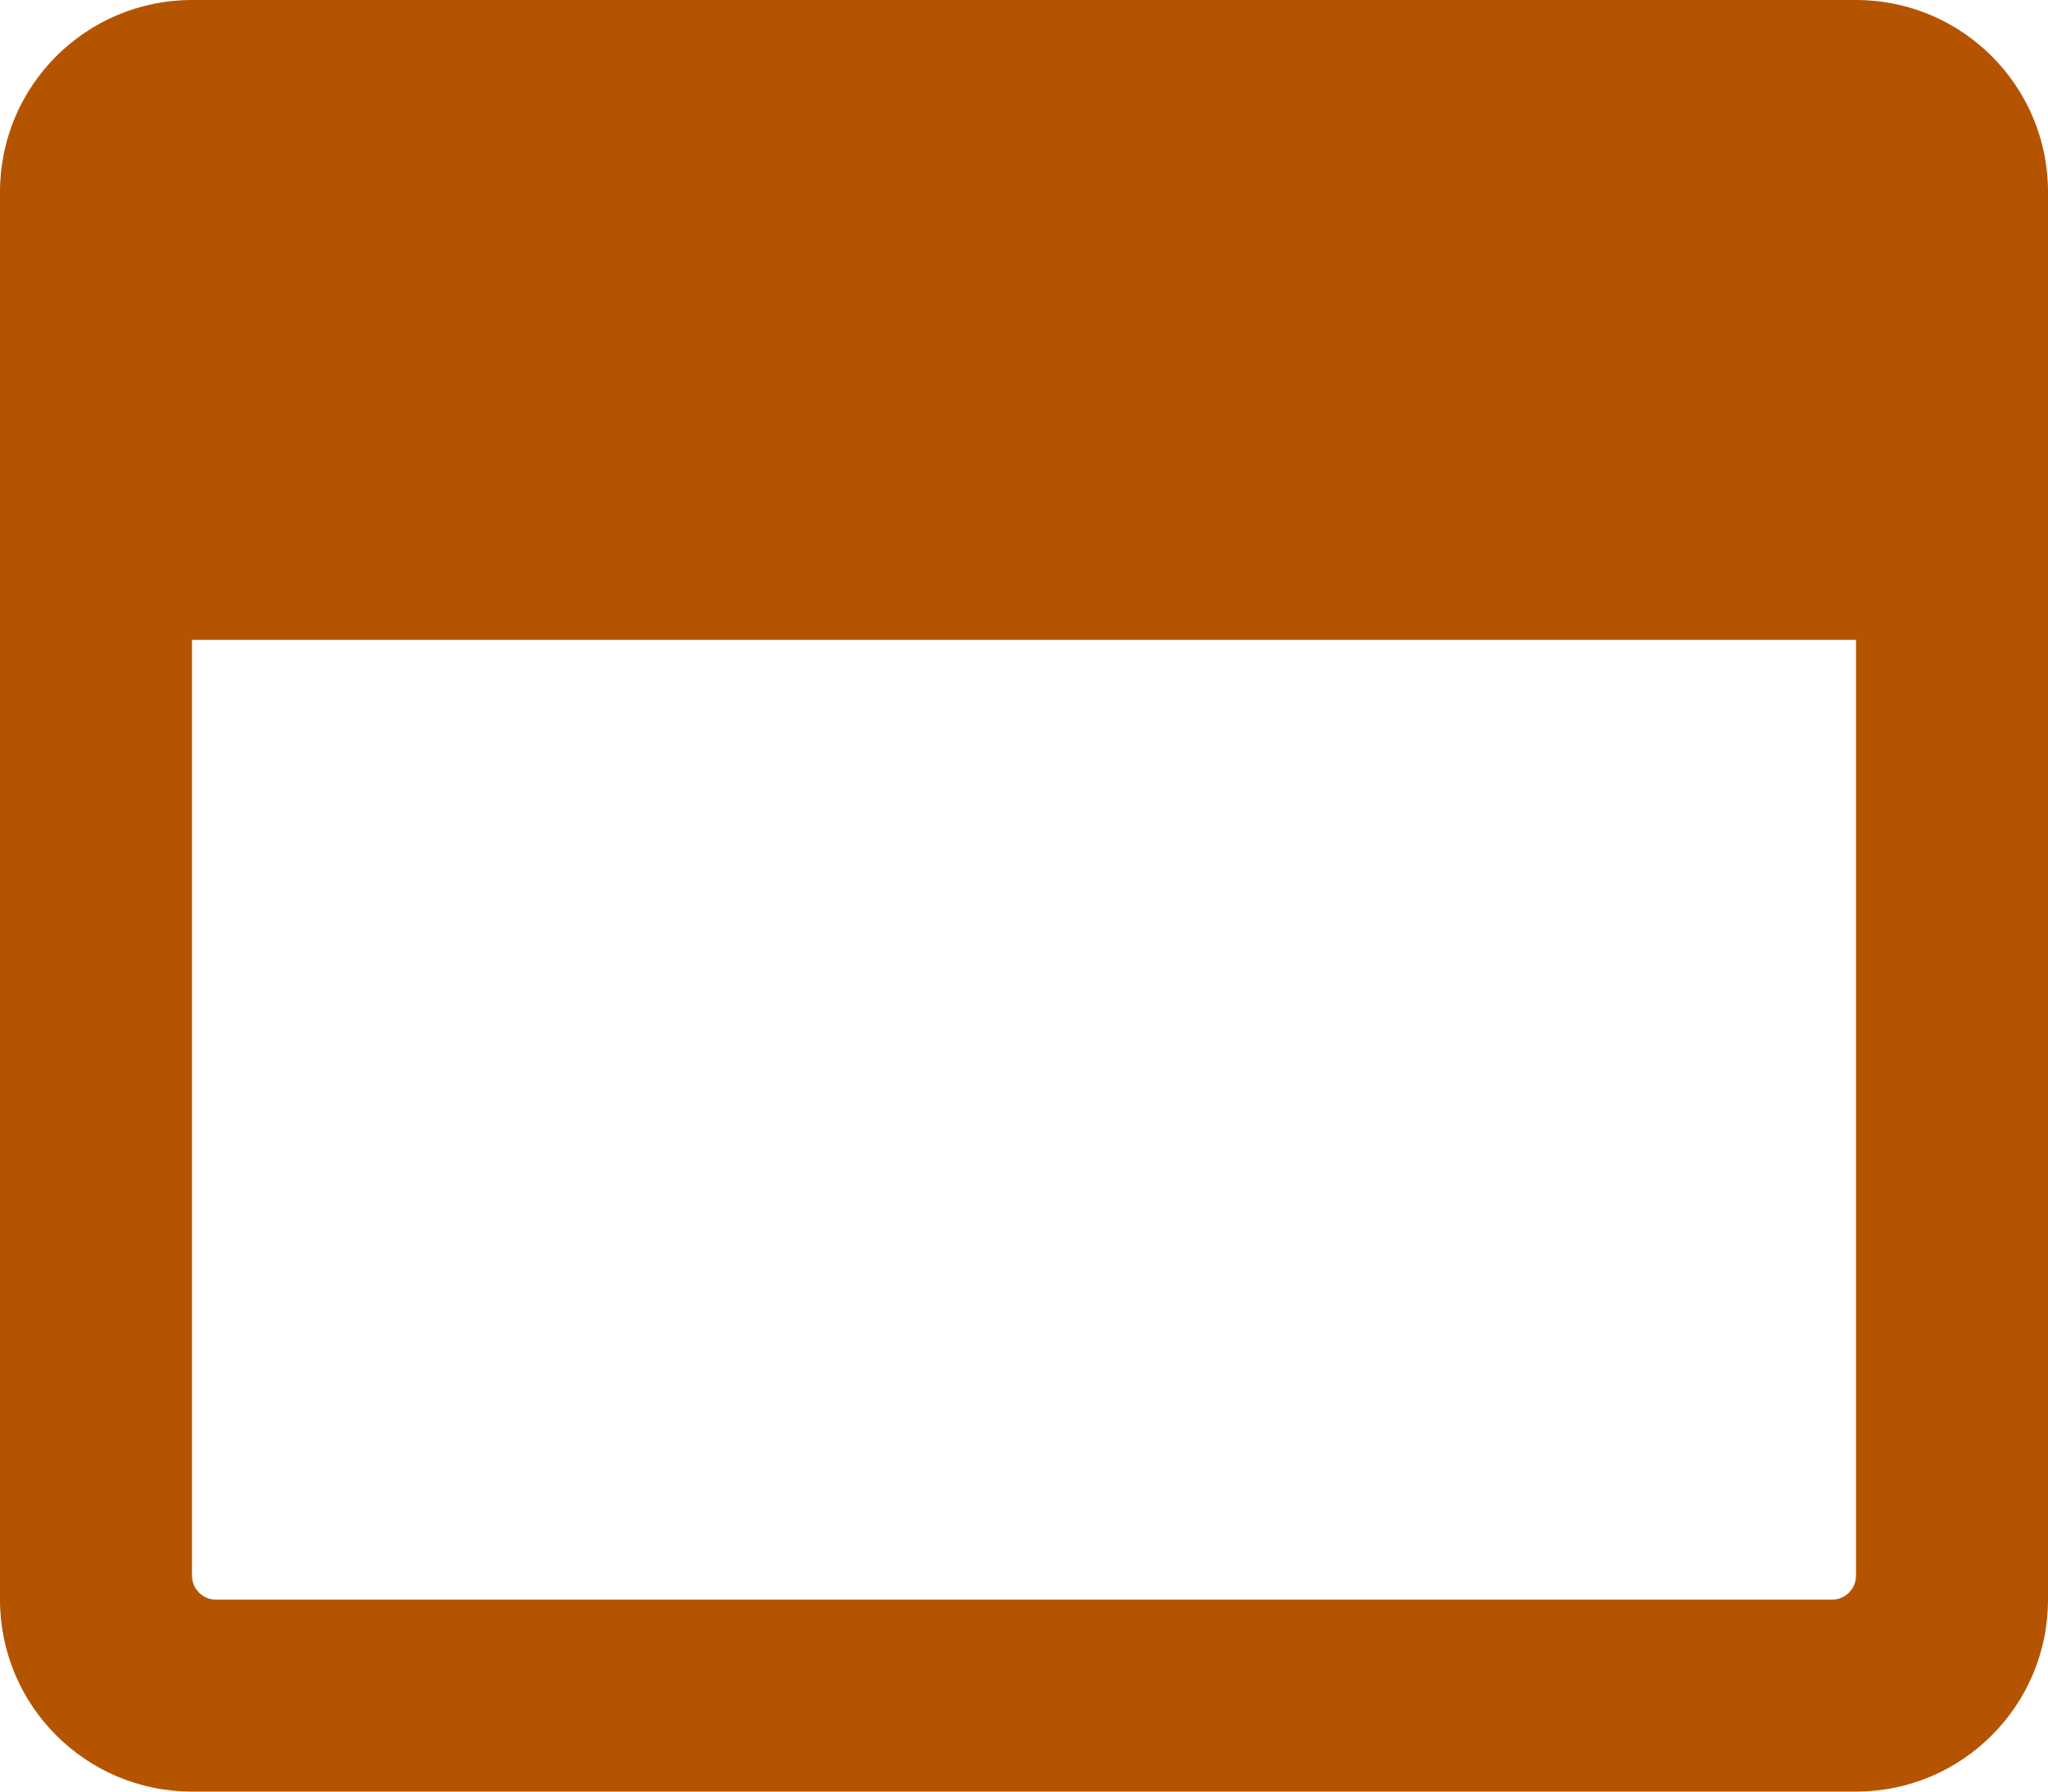
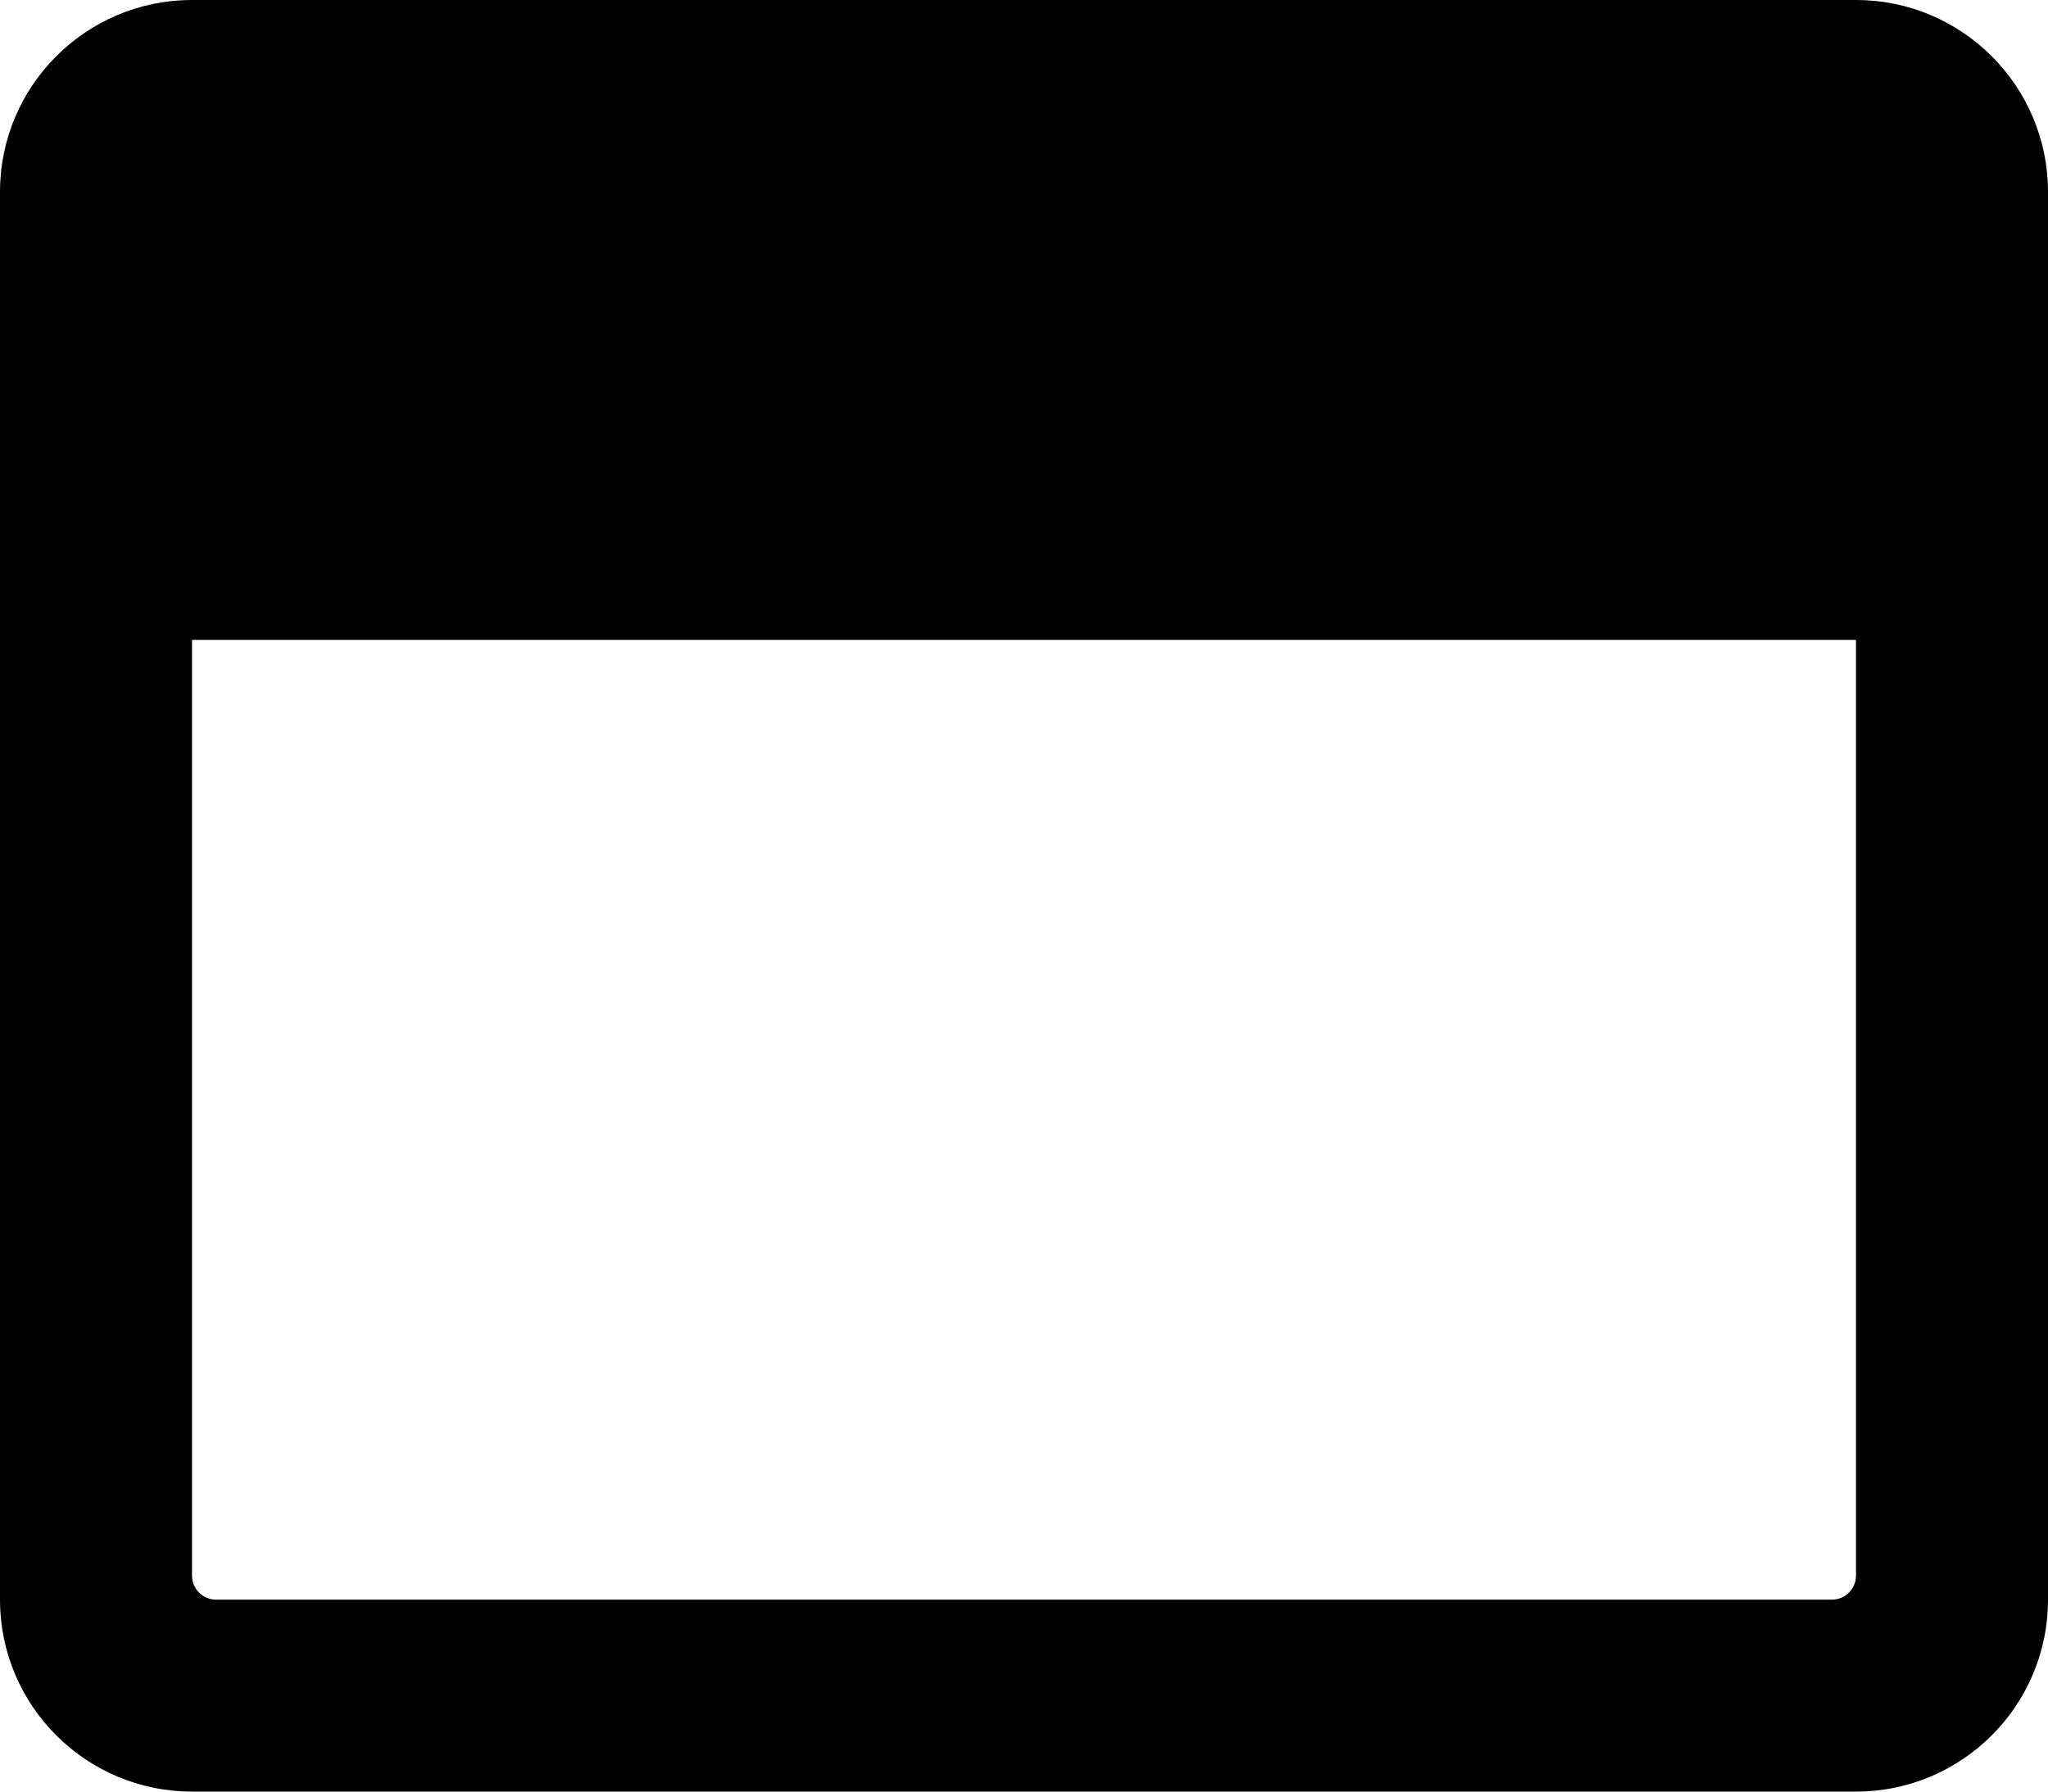
- <svg xmlns="http://www.w3.org/2000/svg" id="Layer_1" data-name="Layer 1" viewBox="0 0 512 448">
-   <defs>
-     <style>.cls-1{fill:#b55400;}</style>
-   </defs>
-   <path class="cls-1" d="M464,32H48A48,48,0,0,0,0,80V432a48,48,0,0,0,48,48H464a48,48,0,0,0,48-48V80A48,48,0,0,0,464,32Zm0,394a6,6,0,0,1-6,6H54a6,6,0,0,1-6-6V192H464Z" transform="translate(0 -32)" />
+ <svg xmlns="http://www.w3.org/2000/svg" version="1.1" id="Layer_1" x="0px" y="0px" viewBox="0 0 512 448" style="enable-background:new 0 0 512 448;" xml:space="preserve">
+   <path d="M464,0H48C21.5,0,0,21.5,0,48v352c0,26.5,21.5,48,48,48h416c26.5,0,48-21.5,48-48V48C512,21.5,490.5,0,464,0z M464,394  c0,3.3-2.7,6-6,6H54c-3.3,0-6-2.7-6-6V160h416V394z" />
</svg>
